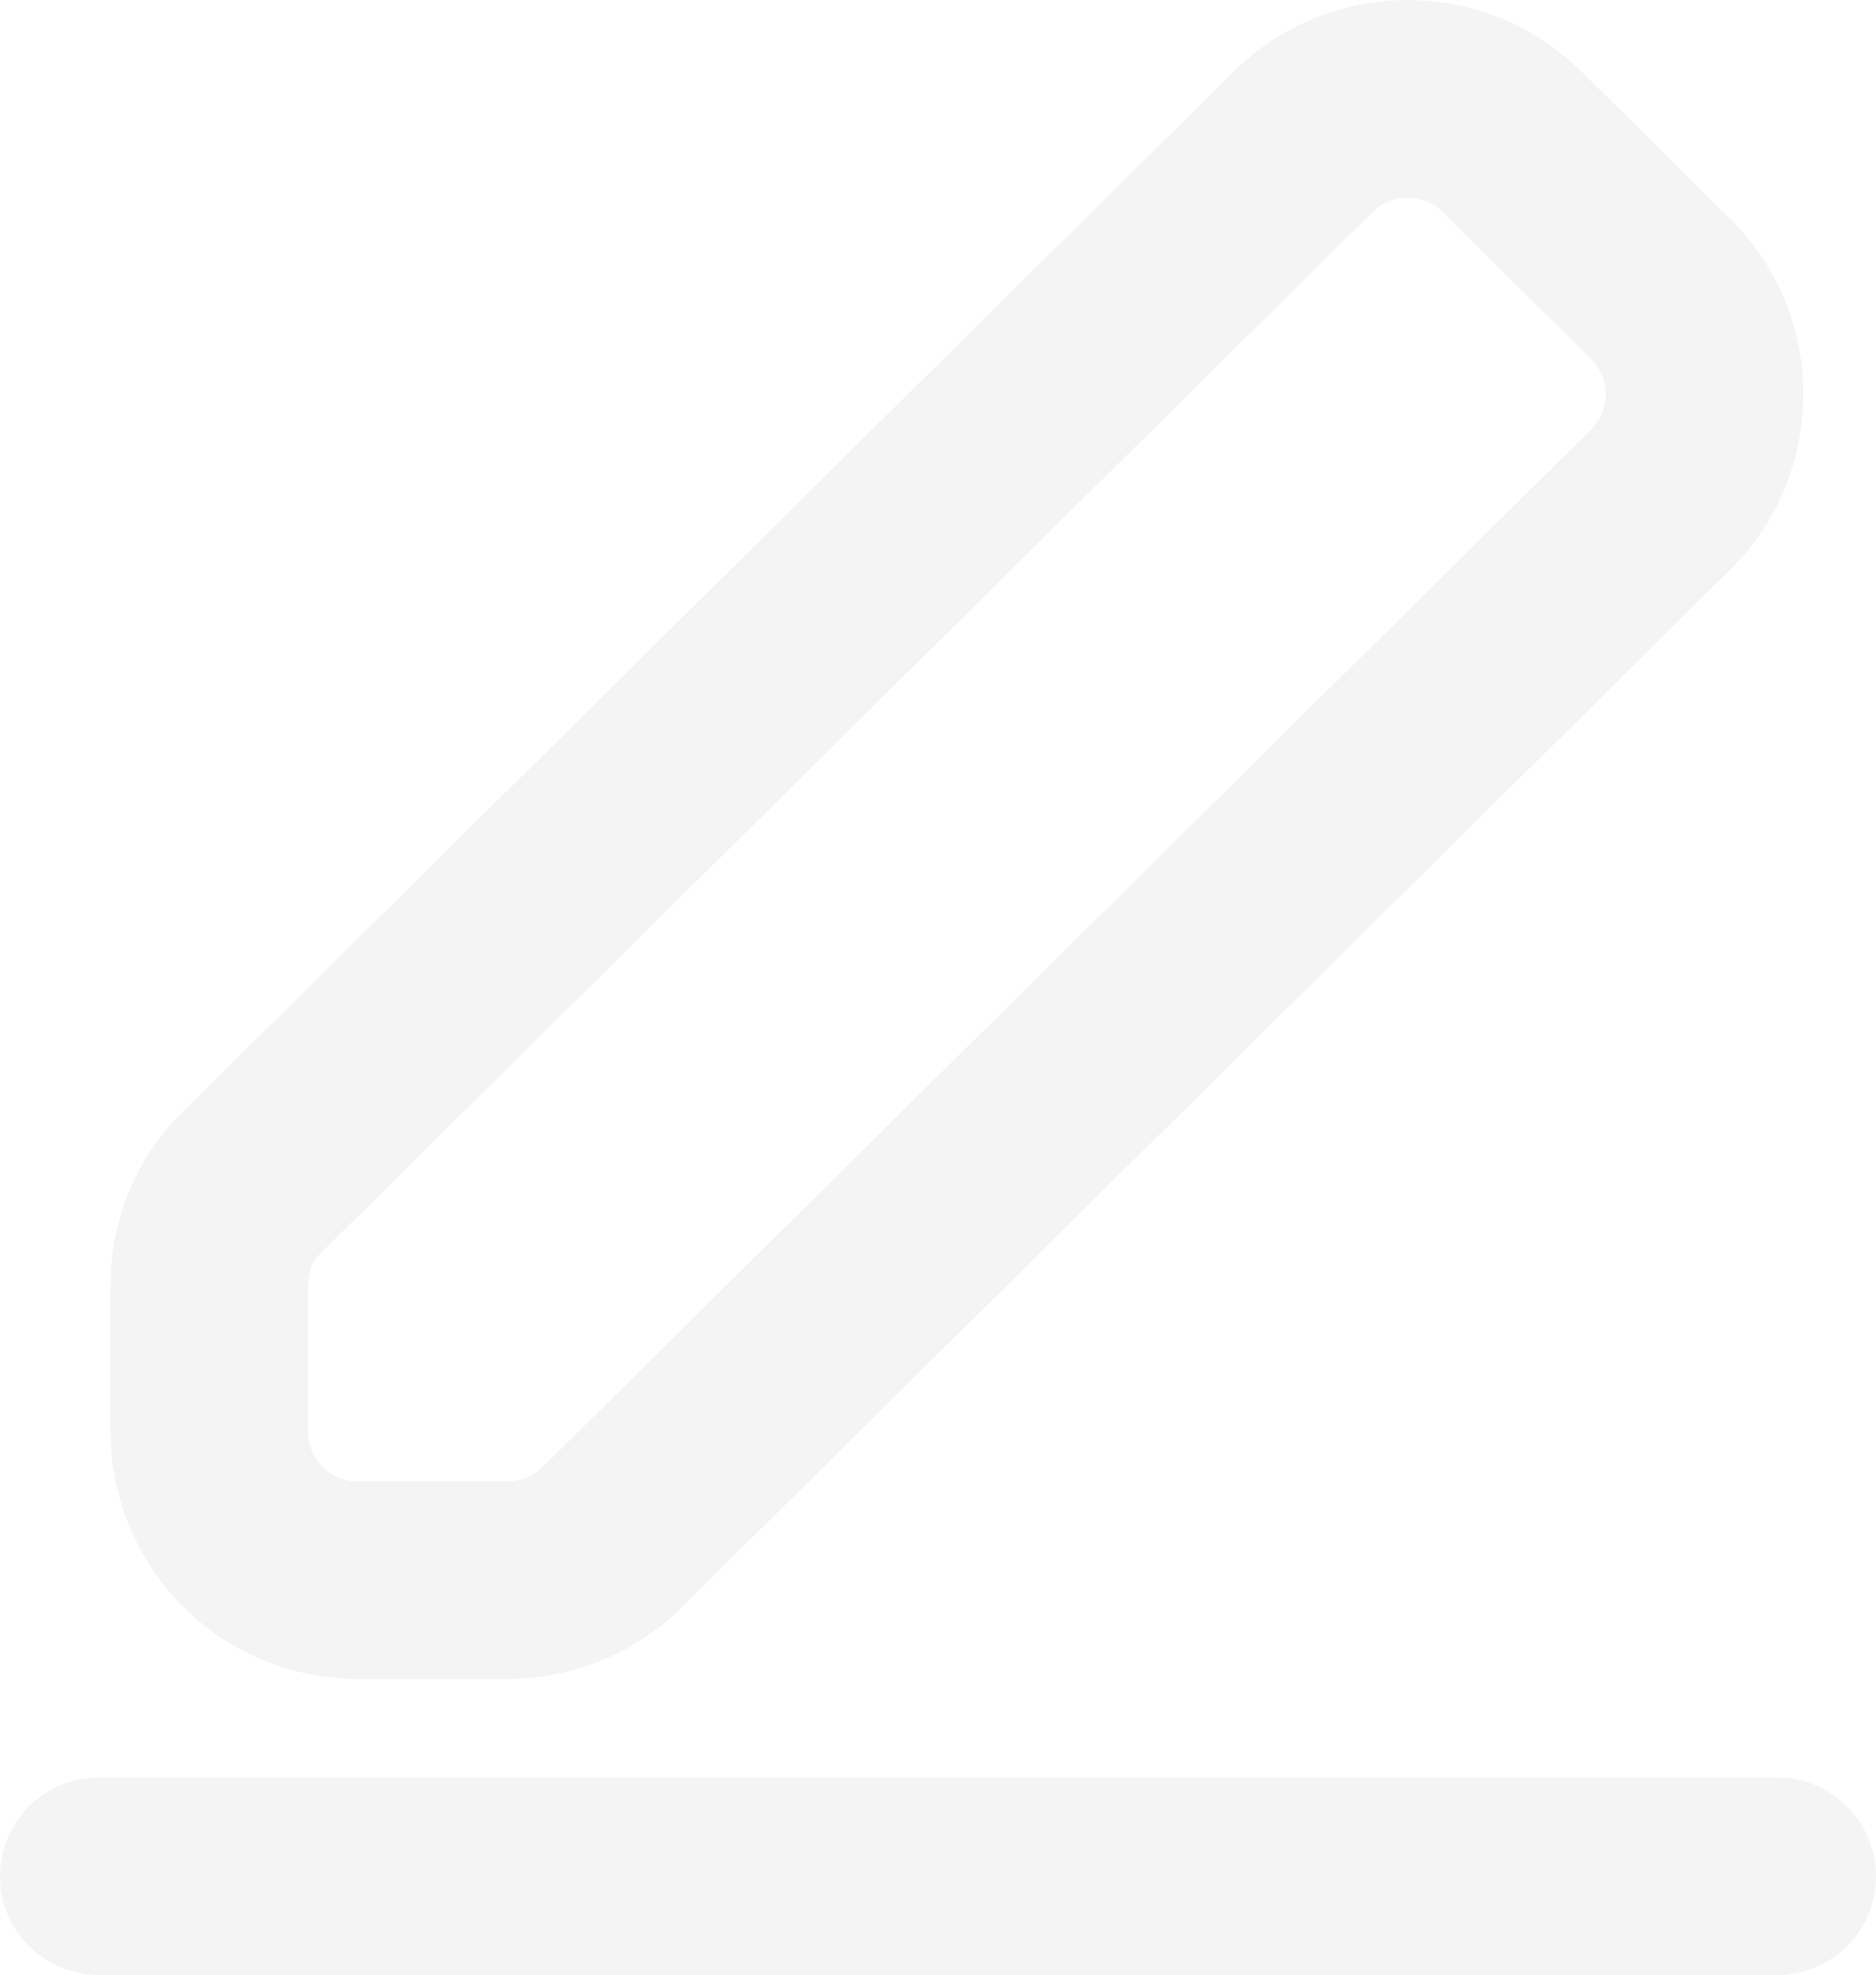
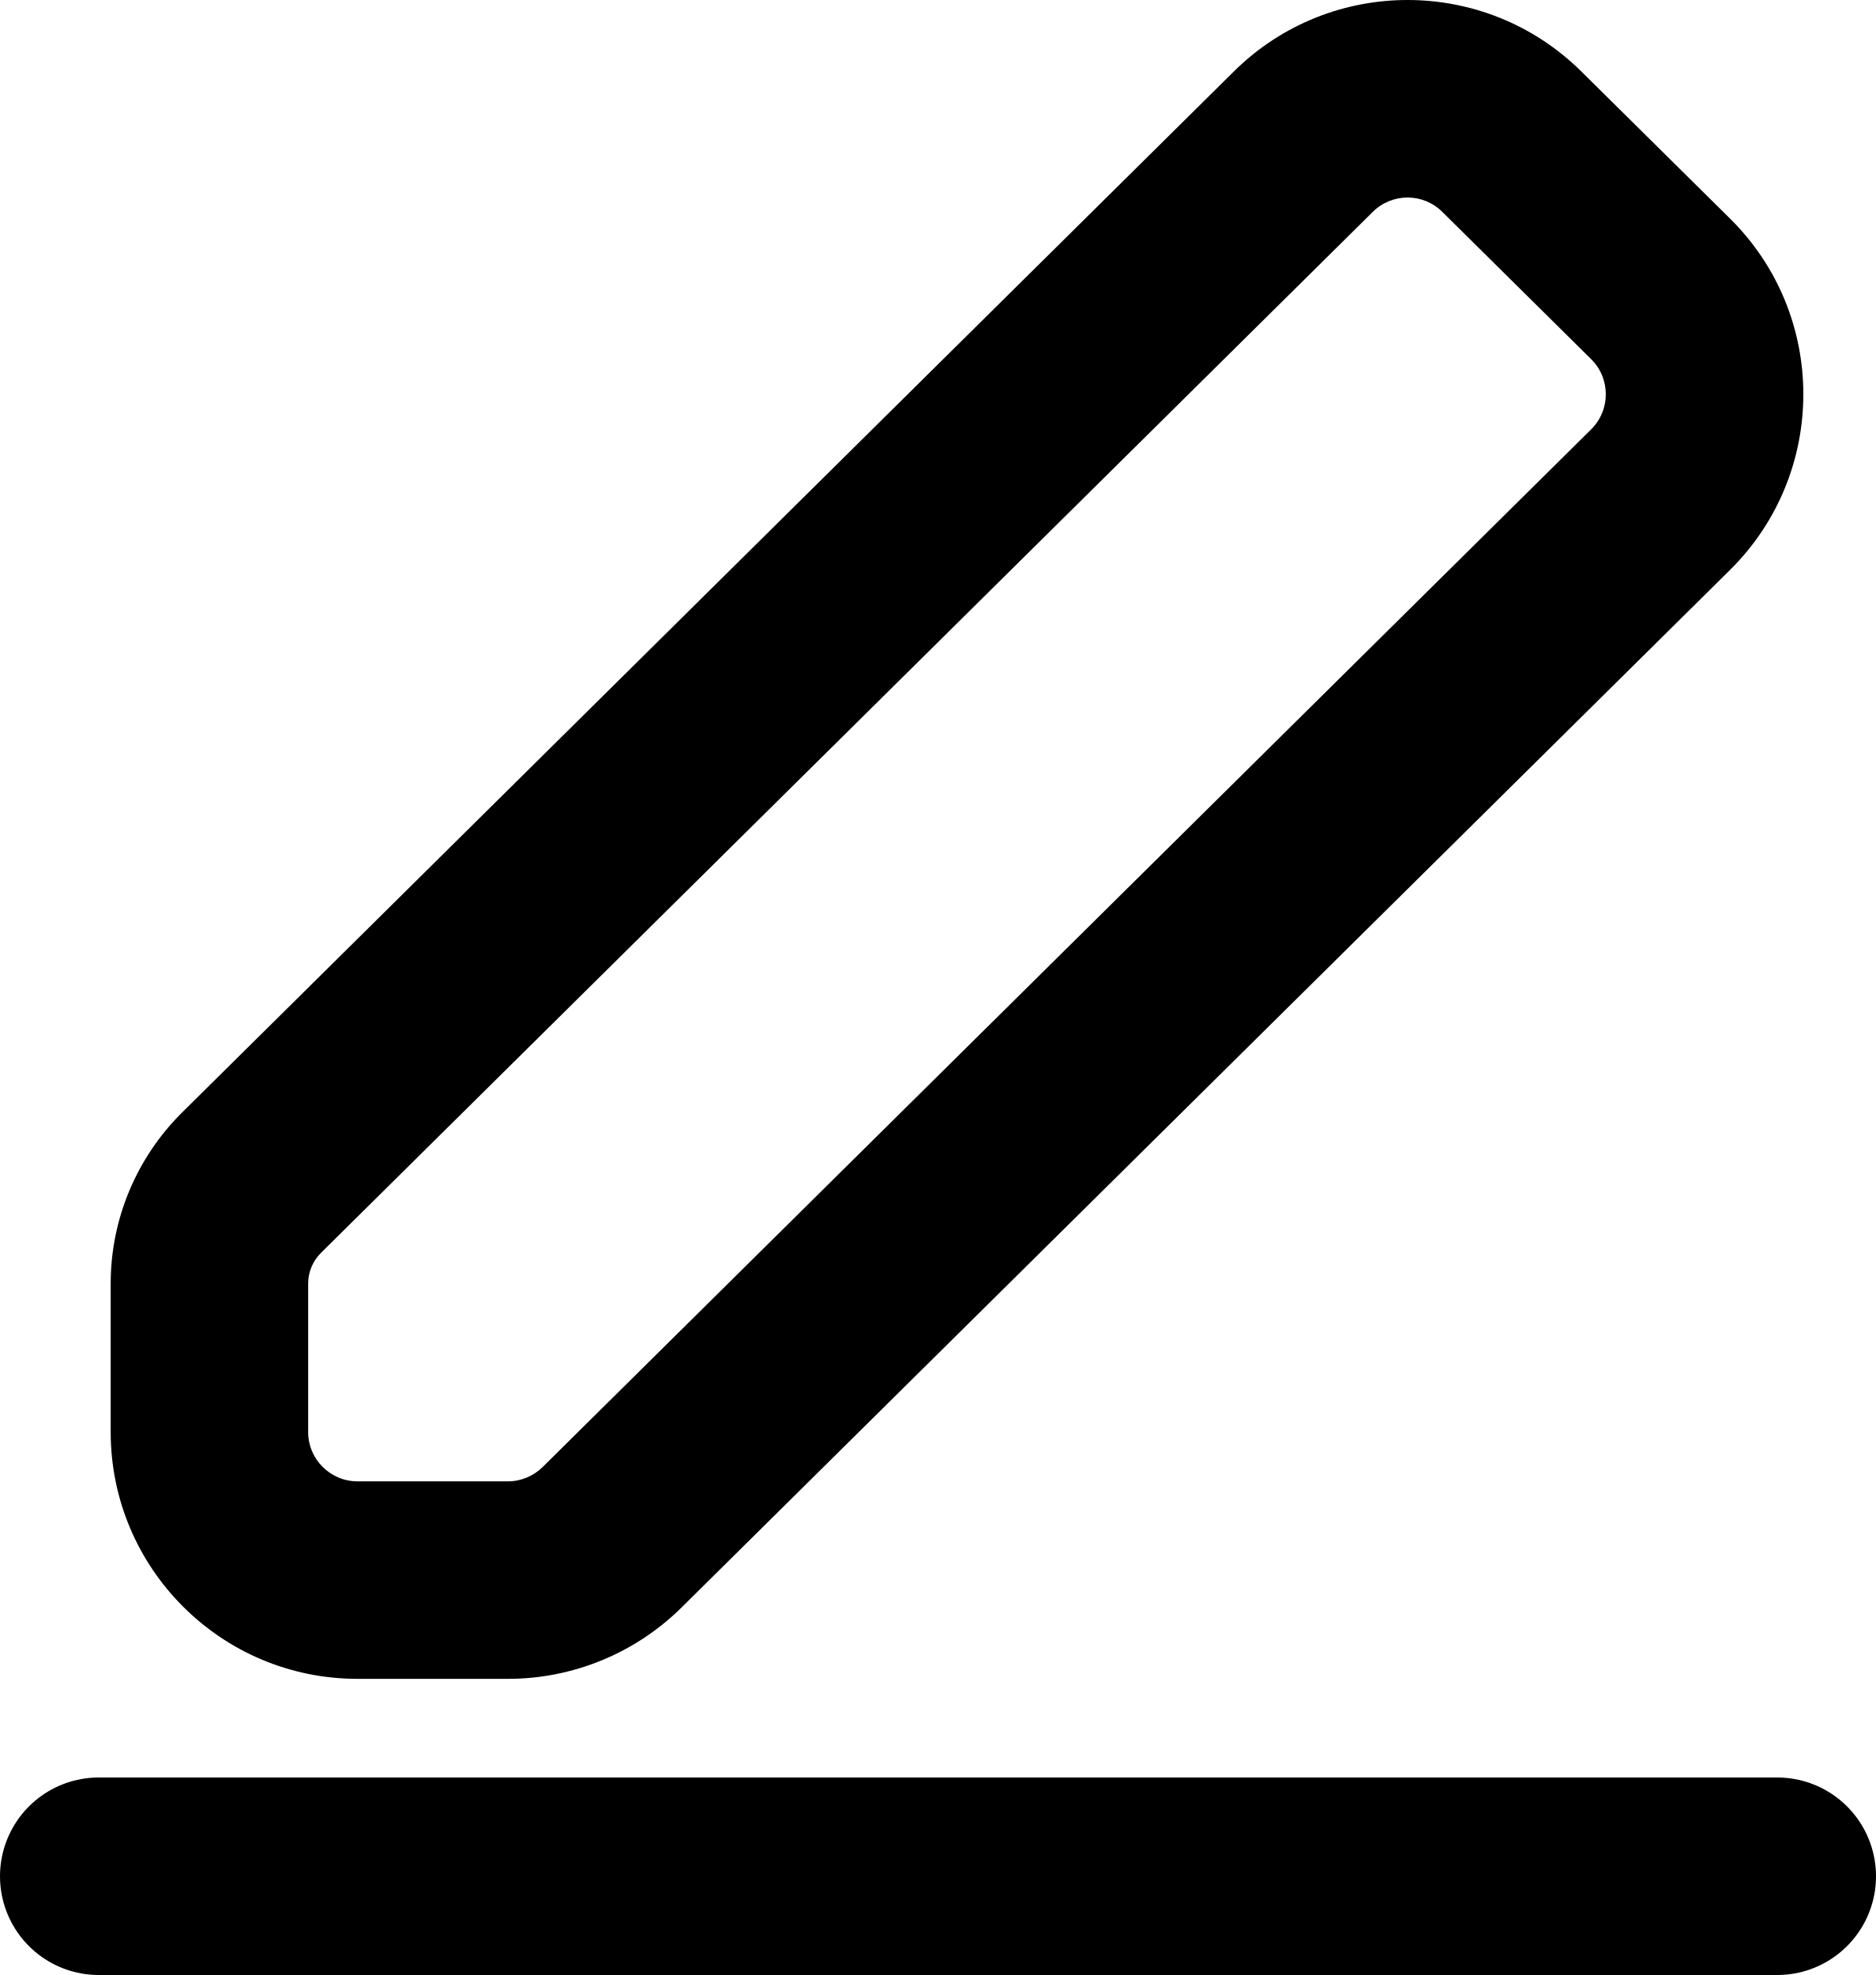
<svg xmlns="http://www.w3.org/2000/svg" width="19" height="20" viewBox="0 0 19 20" fill="none">
-   <path d="M1 19L18 19" stroke="#F4F4F4" stroke-width="2" stroke-linecap="round" />
-   <path d="M12.497 0.723C13.471 -0.241 15.04 -0.241 16.015 0.723L17.523 2.215C18.511 3.193 18.511 4.791 17.523 5.77L6.903 16.278C6.435 16.741 5.803 17.001 5.145 17.001H3.621C2.241 17.001 1.121 15.882 1.121 14.501V12.998C1.121 12.347 1.382 11.723 1.845 11.265L12.497 0.723ZM14.607 2.145C14.413 1.952 14.099 1.952 13.904 2.145L3.251 12.687C3.168 12.769 3.121 12.881 3.121 12.998V14.501C3.121 14.777 3.345 15.001 3.621 15.001H5.145C5.276 15.001 5.402 14.948 5.496 14.856L16.115 4.348C16.313 4.152 16.313 3.833 16.115 3.637L14.607 2.145Z" fill="#F4F4F4" />
+   <path d="M1 19L18 19" stroke="currentColor" stroke-width="2" stroke-linecap="round" />
+   <path d="M12.497 0.723C13.471 -0.241 15.04 -0.241 16.015 0.723L17.523 2.215C18.511 3.193 18.511 4.791 17.523 5.77L6.903 16.278C6.435 16.741 5.803 17.001 5.145 17.001H3.621C2.241 17.001 1.121 15.882 1.121 14.501V12.998C1.121 12.347 1.382 11.723 1.845 11.265L12.497 0.723ZM14.607 2.145C14.413 1.952 14.099 1.952 13.904 2.145L3.251 12.687C3.168 12.769 3.121 12.881 3.121 12.998V14.501C3.121 14.777 3.345 15.001 3.621 15.001H5.145C5.276 15.001 5.402 14.948 5.496 14.856L16.115 4.348C16.313 4.152 16.313 3.833 16.115 3.637L14.607 2.145Z" fill="currentColor" />
</svg>
